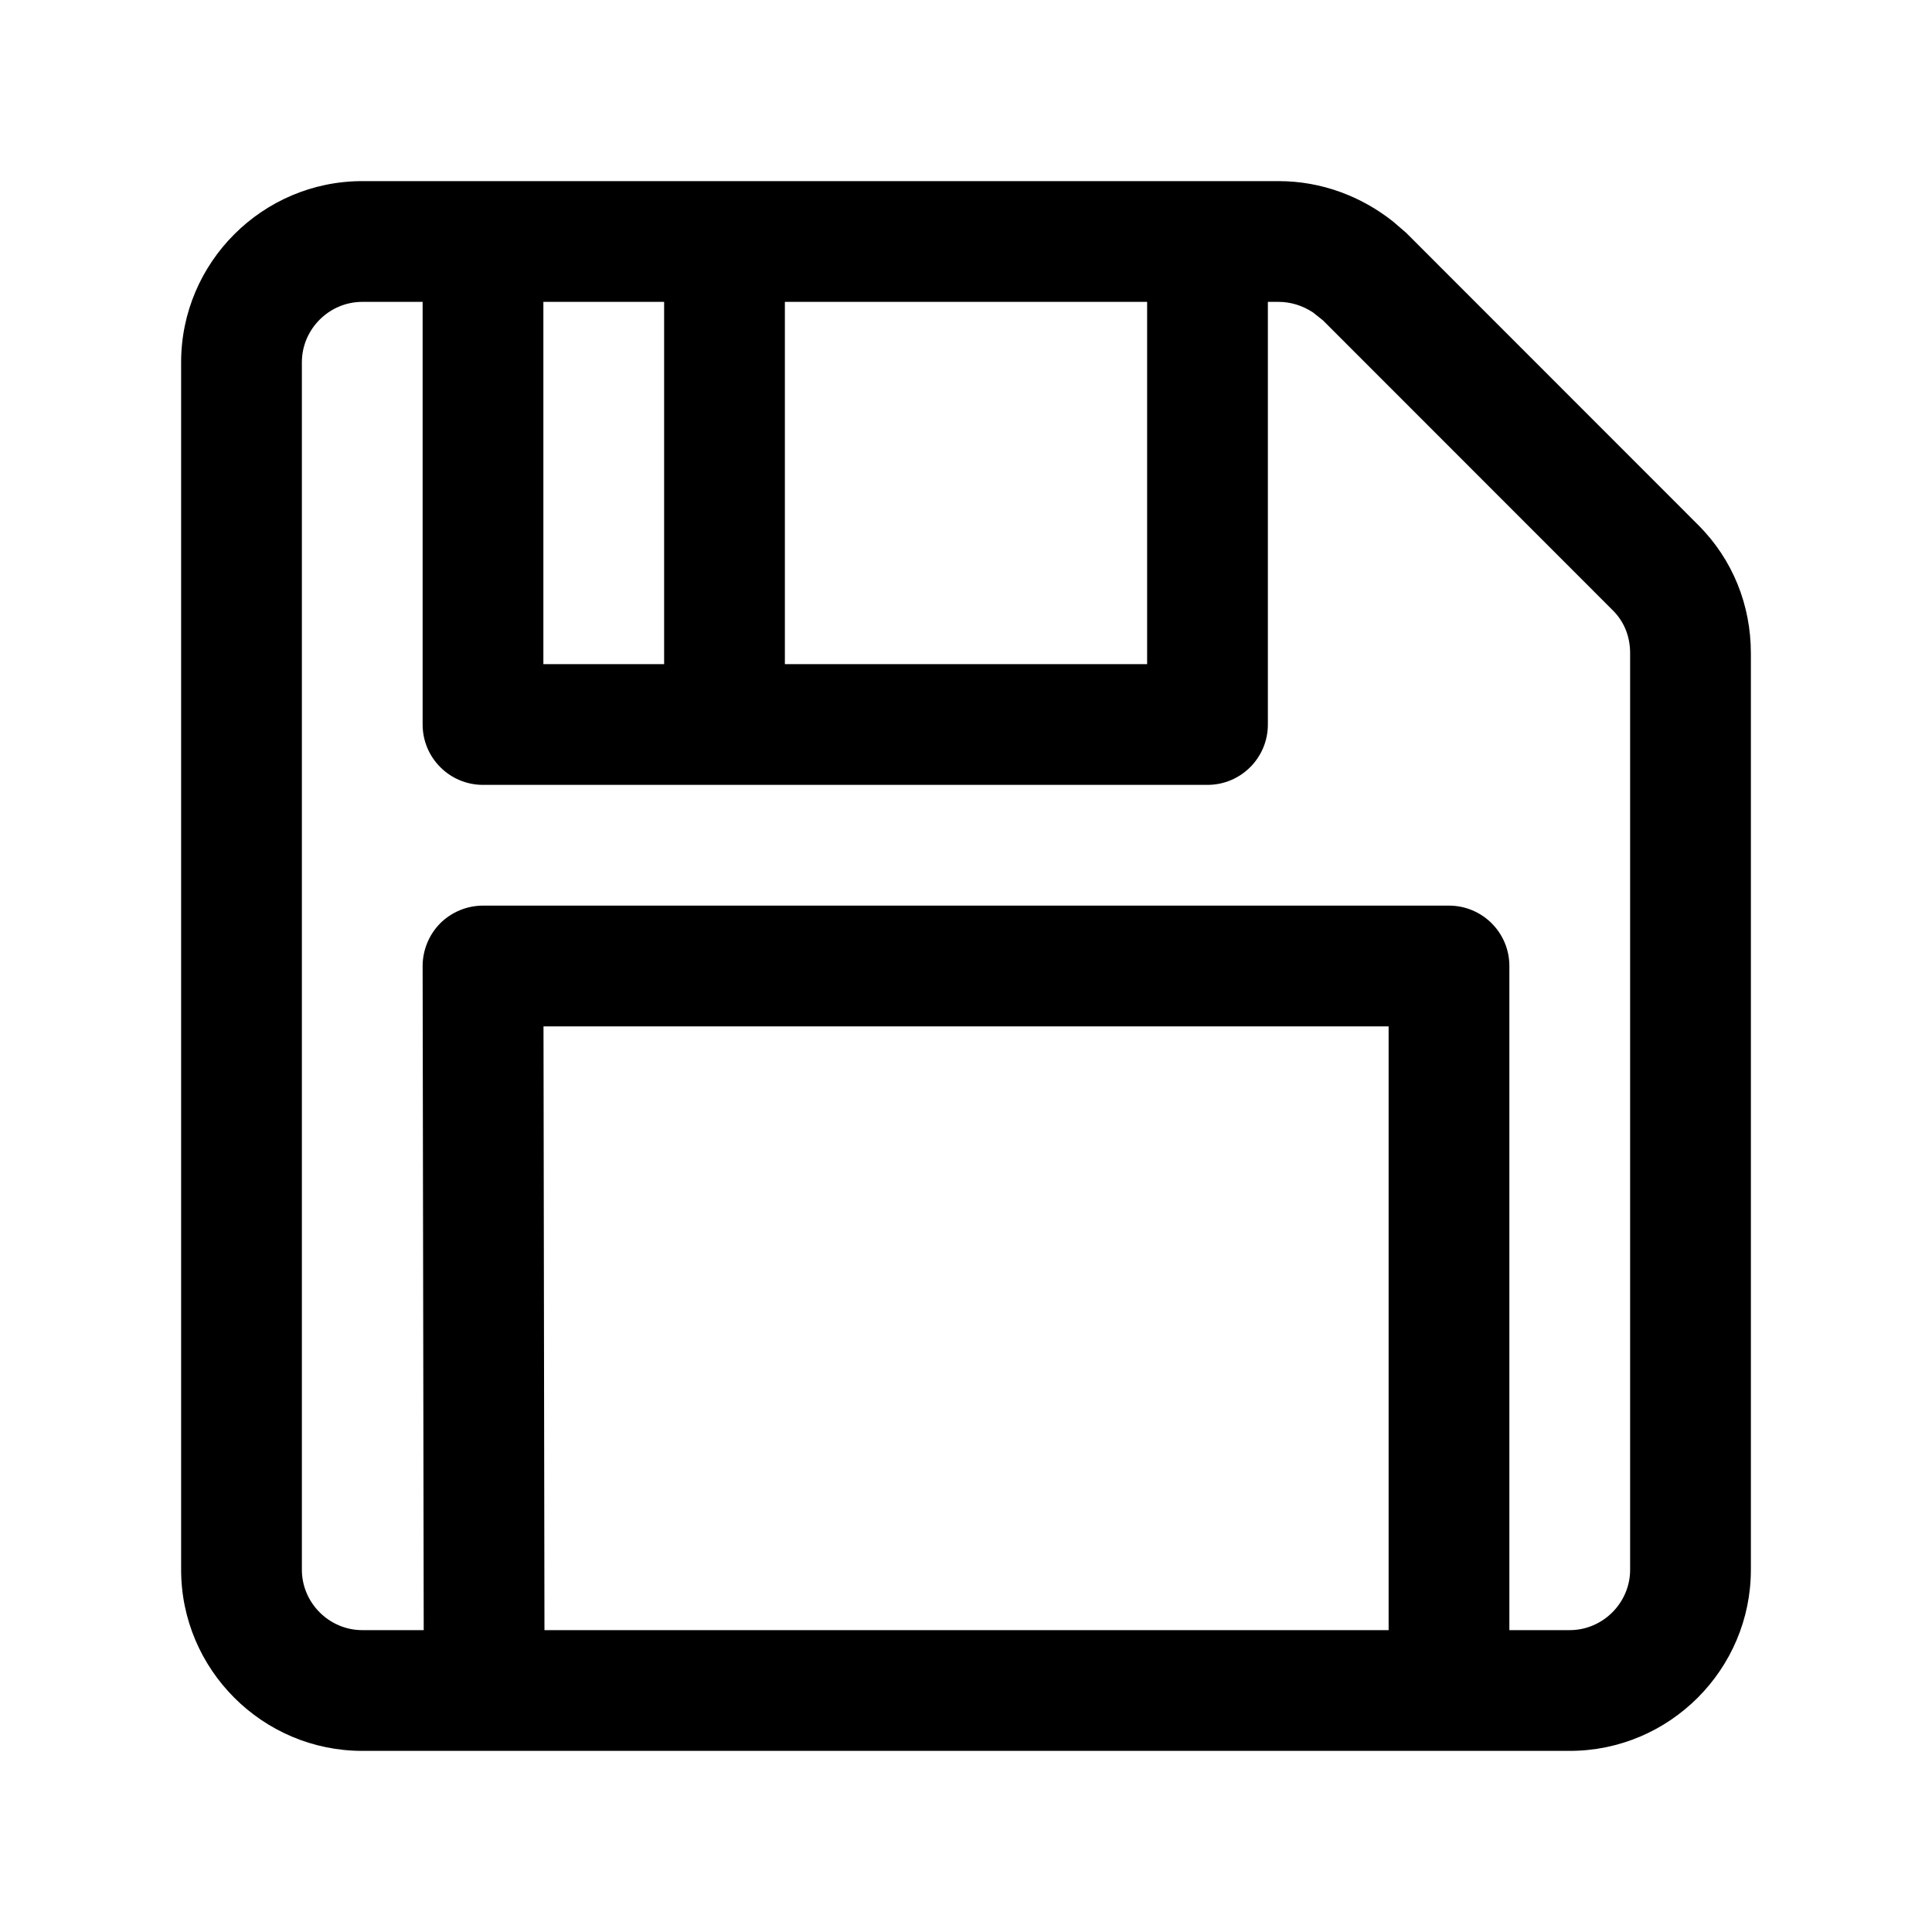
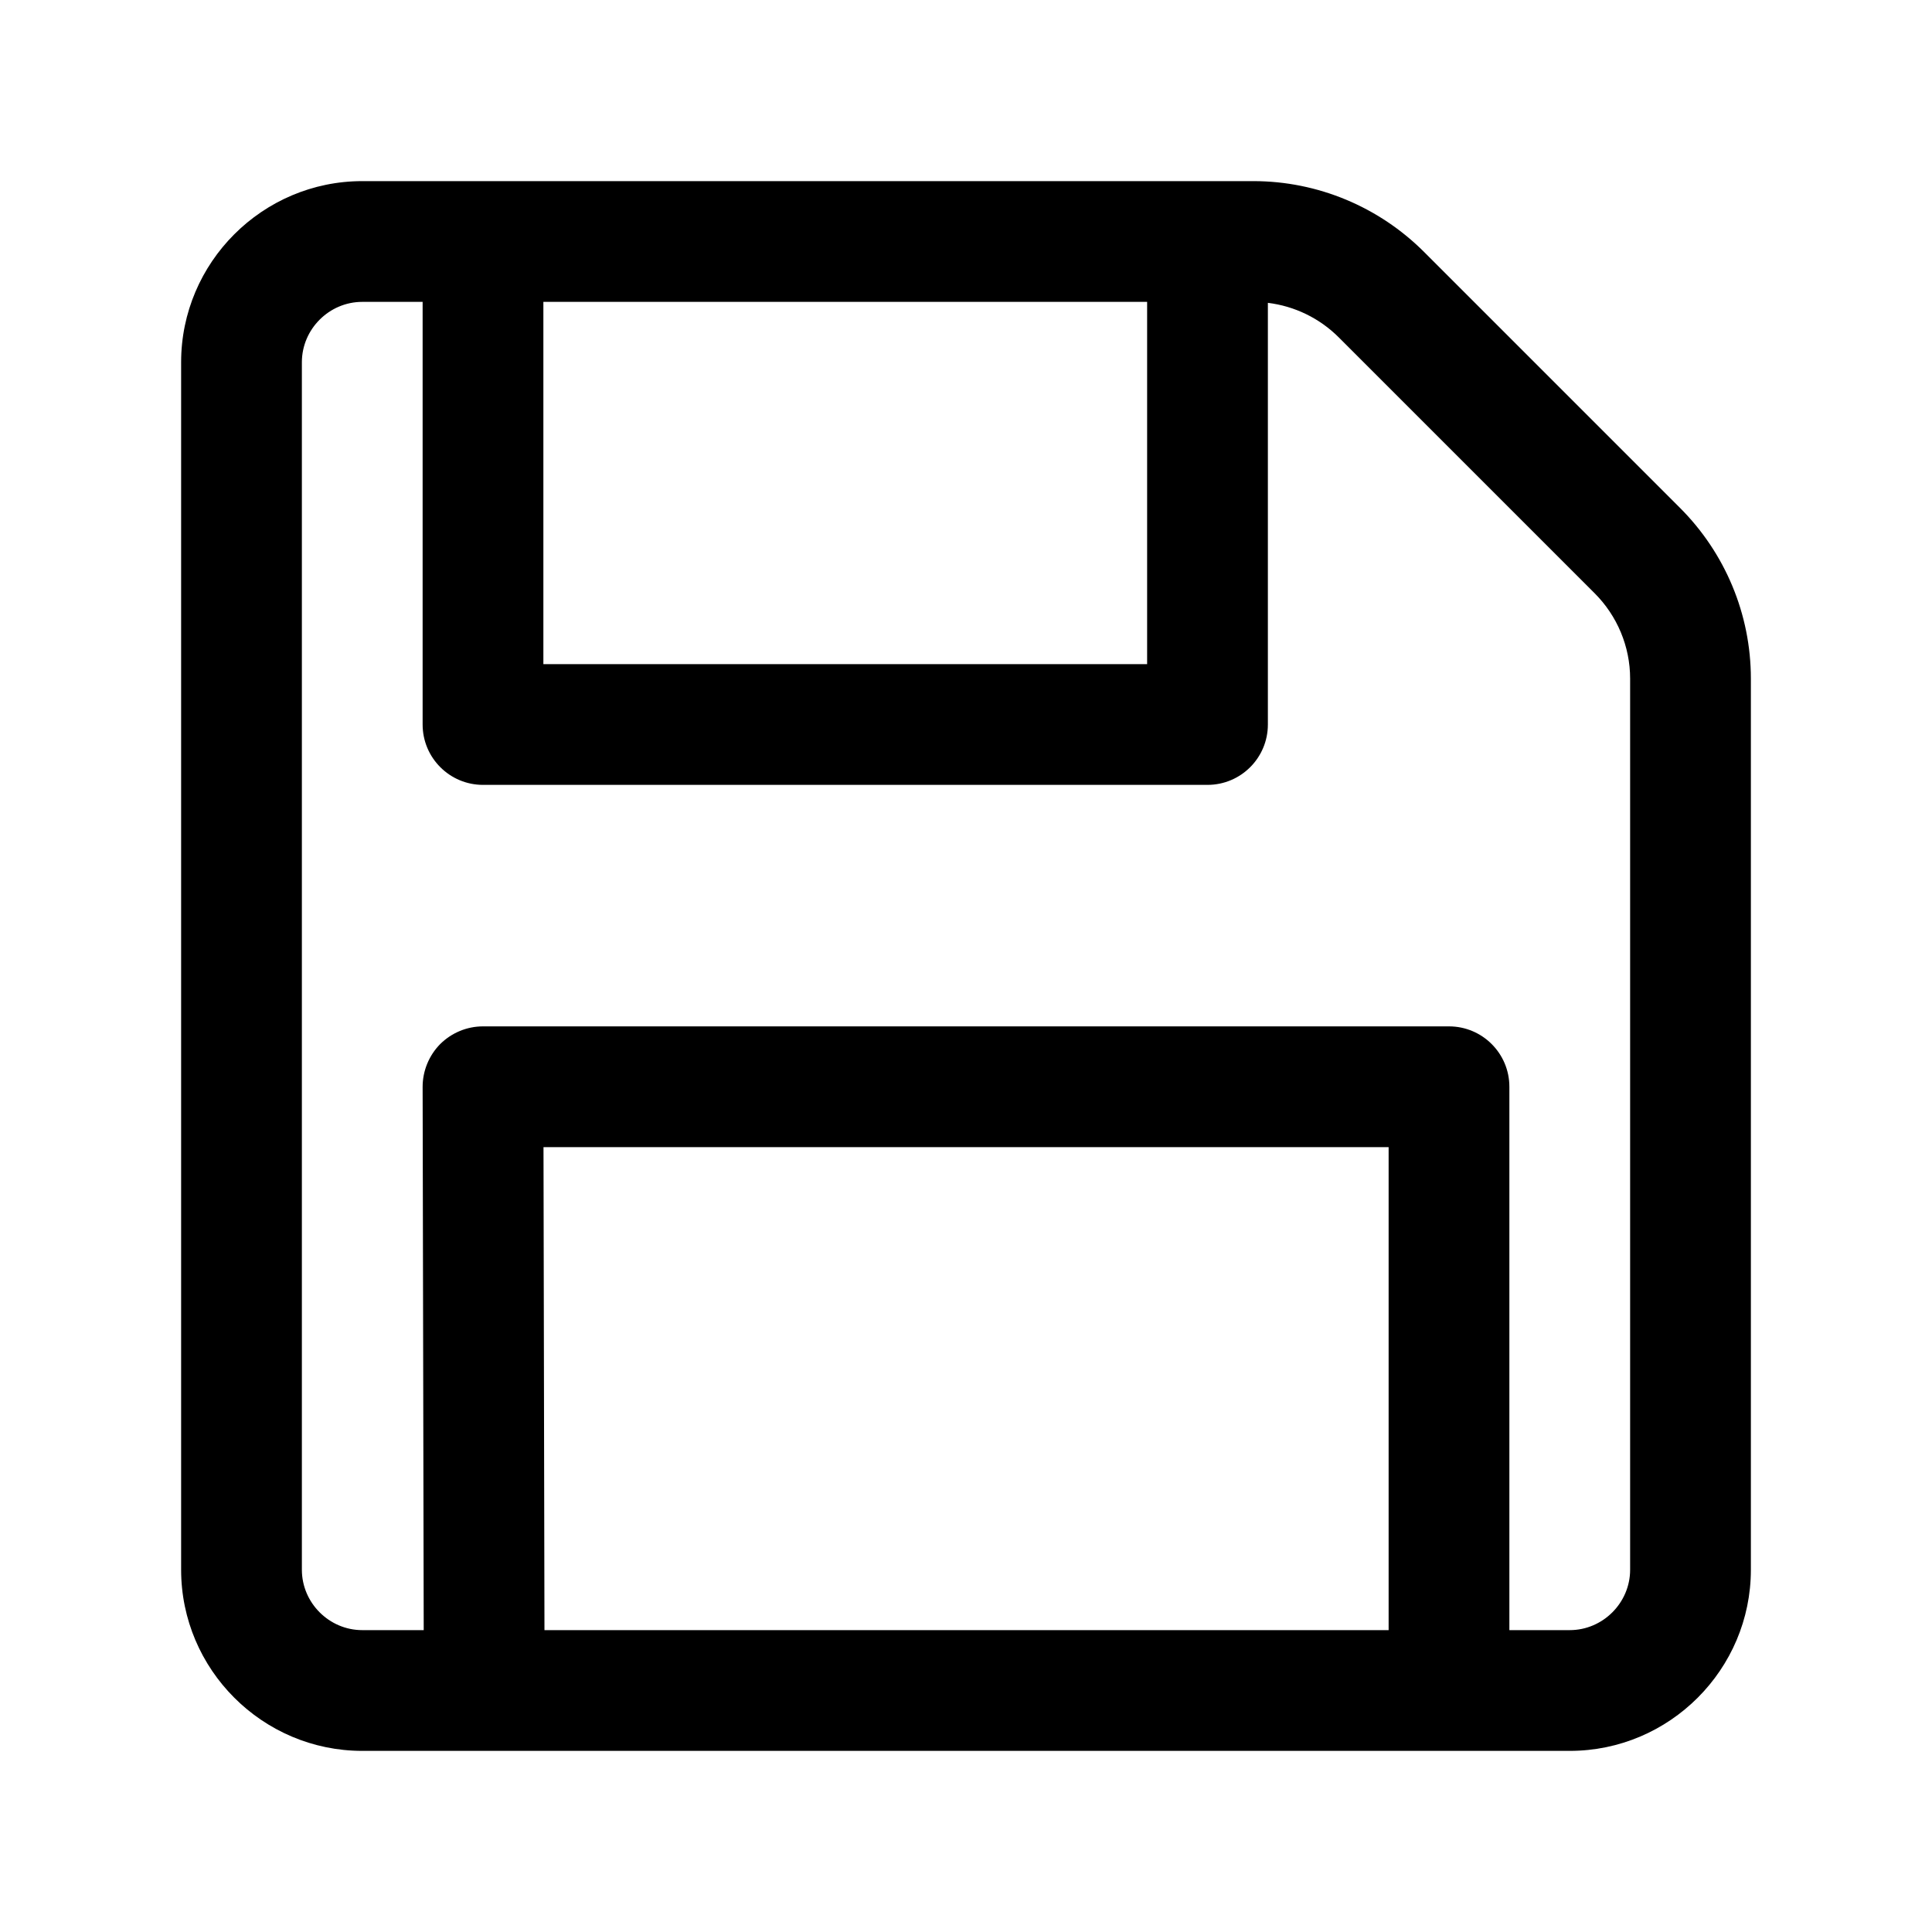
<svg xmlns="http://www.w3.org/2000/svg" width="16" height="16" viewBox="0 0 16 16" fill="none">
-   <path fill-rule="evenodd" clip-rule="evenodd" d="M10.59 1.5C10.947 1.5 11.276 1.628 11.536 1.834L11.644 1.927L14.063 4.347C14.351 4.634 14.5 5.013 14.5 5.41V13C14.5 13.826 13.826 14.5 13 14.5H3C2.174 14.5 1.5 13.826 1.5 13V3C1.5 2.174 2.174 1.5 3 1.5H10.59ZM3 2.5C2.726 2.5 2.5 2.726 2.5 3V13C2.5 13.274 2.726 13.5 3 13.5H3.509L3.5 8.001C3.5 7.868 3.553 7.74 3.646 7.646C3.74 7.553 3.867 7.5 4 7.5H12C12.276 7.5 12.5 7.724 12.5 8V13.5H13C13.274 13.5 13.5 13.274 13.5 13V5.41C13.5 5.268 13.449 5.146 13.356 5.054L10.956 2.653L10.873 2.587C10.786 2.53 10.688 2.5 10.59 2.5H10.5V6C10.5 6.276 10.276 6.5 10 6.5H4C3.724 6.5 3.5 6.276 3.5 6V2.5H3ZM4.509 13.5H11.5V8.5H4.501L4.509 13.5ZM6.5 5.5H9.5V2.5H6.5V5.5ZM4.5 5.5H5.5V2.5H4.5V5.5Z" fill="currentColor" />
+   <path fill-rule="evenodd" clip-rule="evenodd" d="M10.38 1.5C10.914 1.5 11.421 1.714 11.794 2.087L13.913 4.206C14.286 4.579 14.5 5.086 14.5 5.62V13C14.5 13.826 13.826 14.5 13 14.5H3C2.174 14.5 1.5 13.826 1.5 13V3C1.5 2.174 2.174 1.5 3 1.5H10.38ZM3 2.5C2.726 2.5 2.5 2.726 2.5 3V13C2.5 13.274 2.726 13.5 3 13.5H3.509L3.5 9.001C3.5 8.868 3.553 8.74 3.646 8.646C3.74 8.553 3.867 8.5 4 8.5H12C12.276 8.5 12.5 8.724 12.5 9V13.5H13C13.274 13.5 13.5 13.274 13.5 13V5.62C13.5 5.354 13.393 5.1 13.206 4.913L11.087 2.794C10.928 2.635 10.721 2.535 10.5 2.508V6C10.5 6.276 10.276 6.5 10 6.5H4C3.724 6.5 3.5 6.276 3.5 6V2.5H3ZM4.509 13.5H11.5V9.5H4.501L4.509 13.5ZM4.5 5.5H9.5V2.5H4.5V5.5Z" fill="black" />
</svg>
